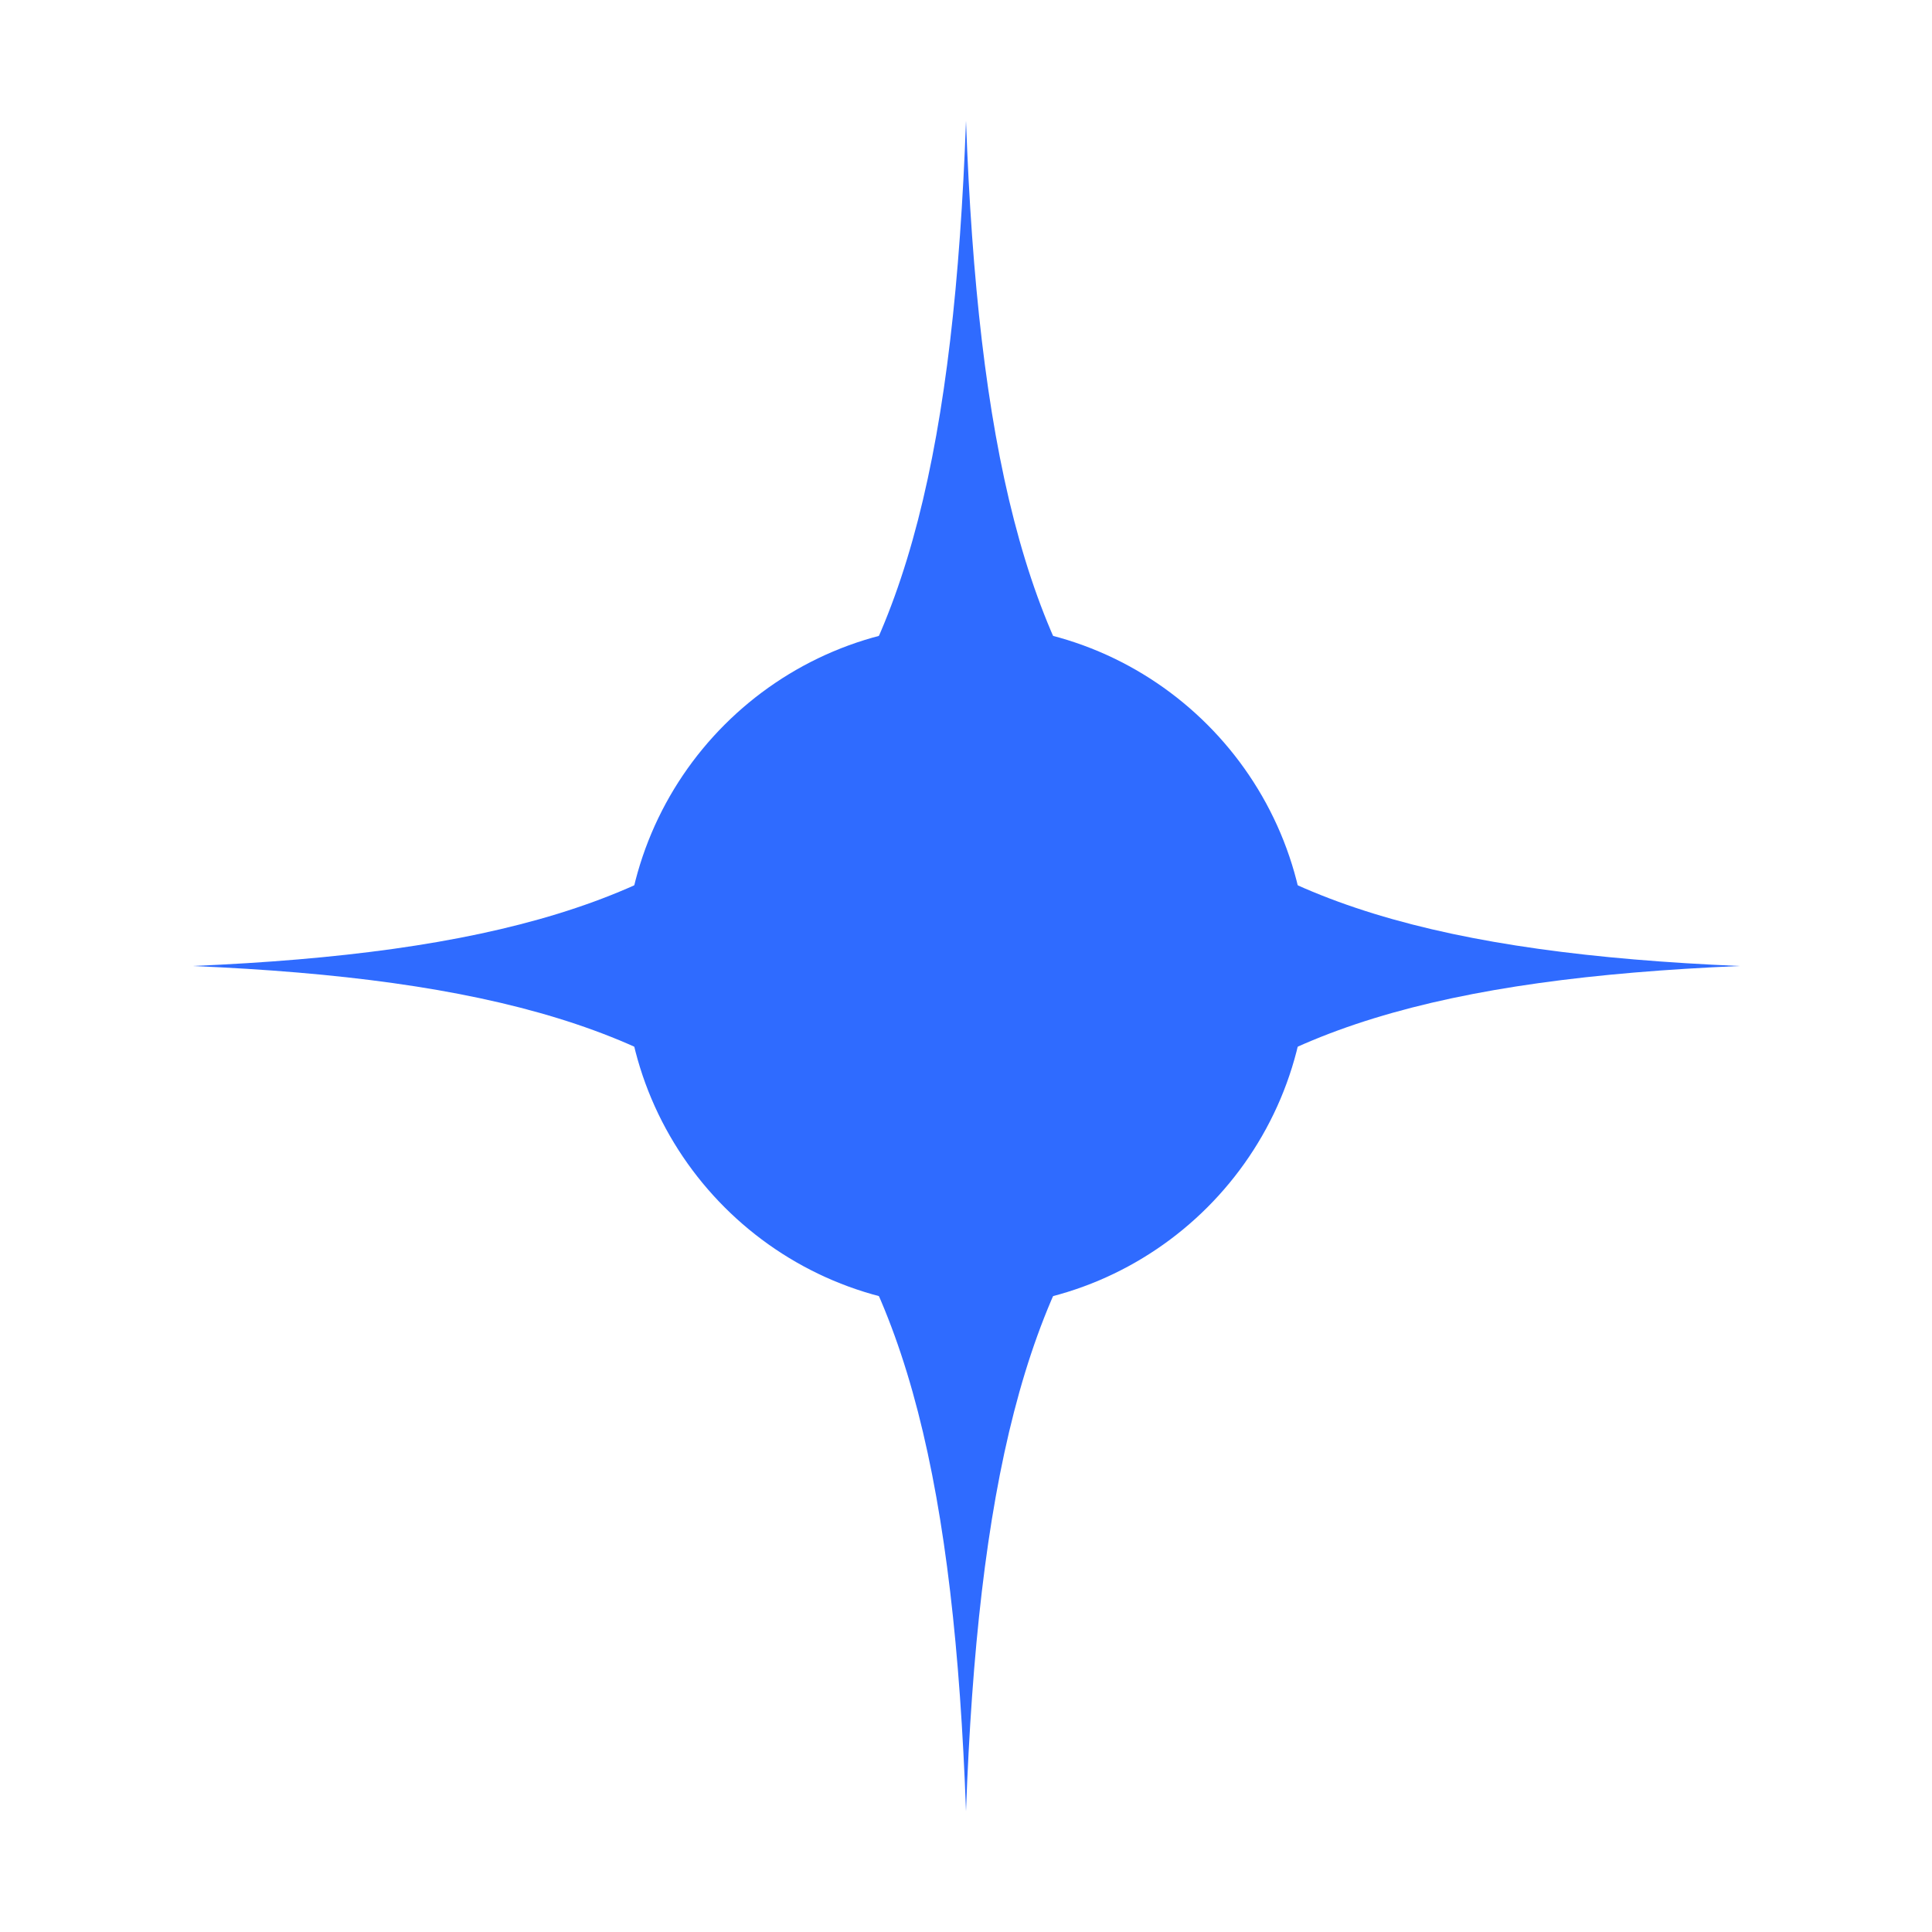
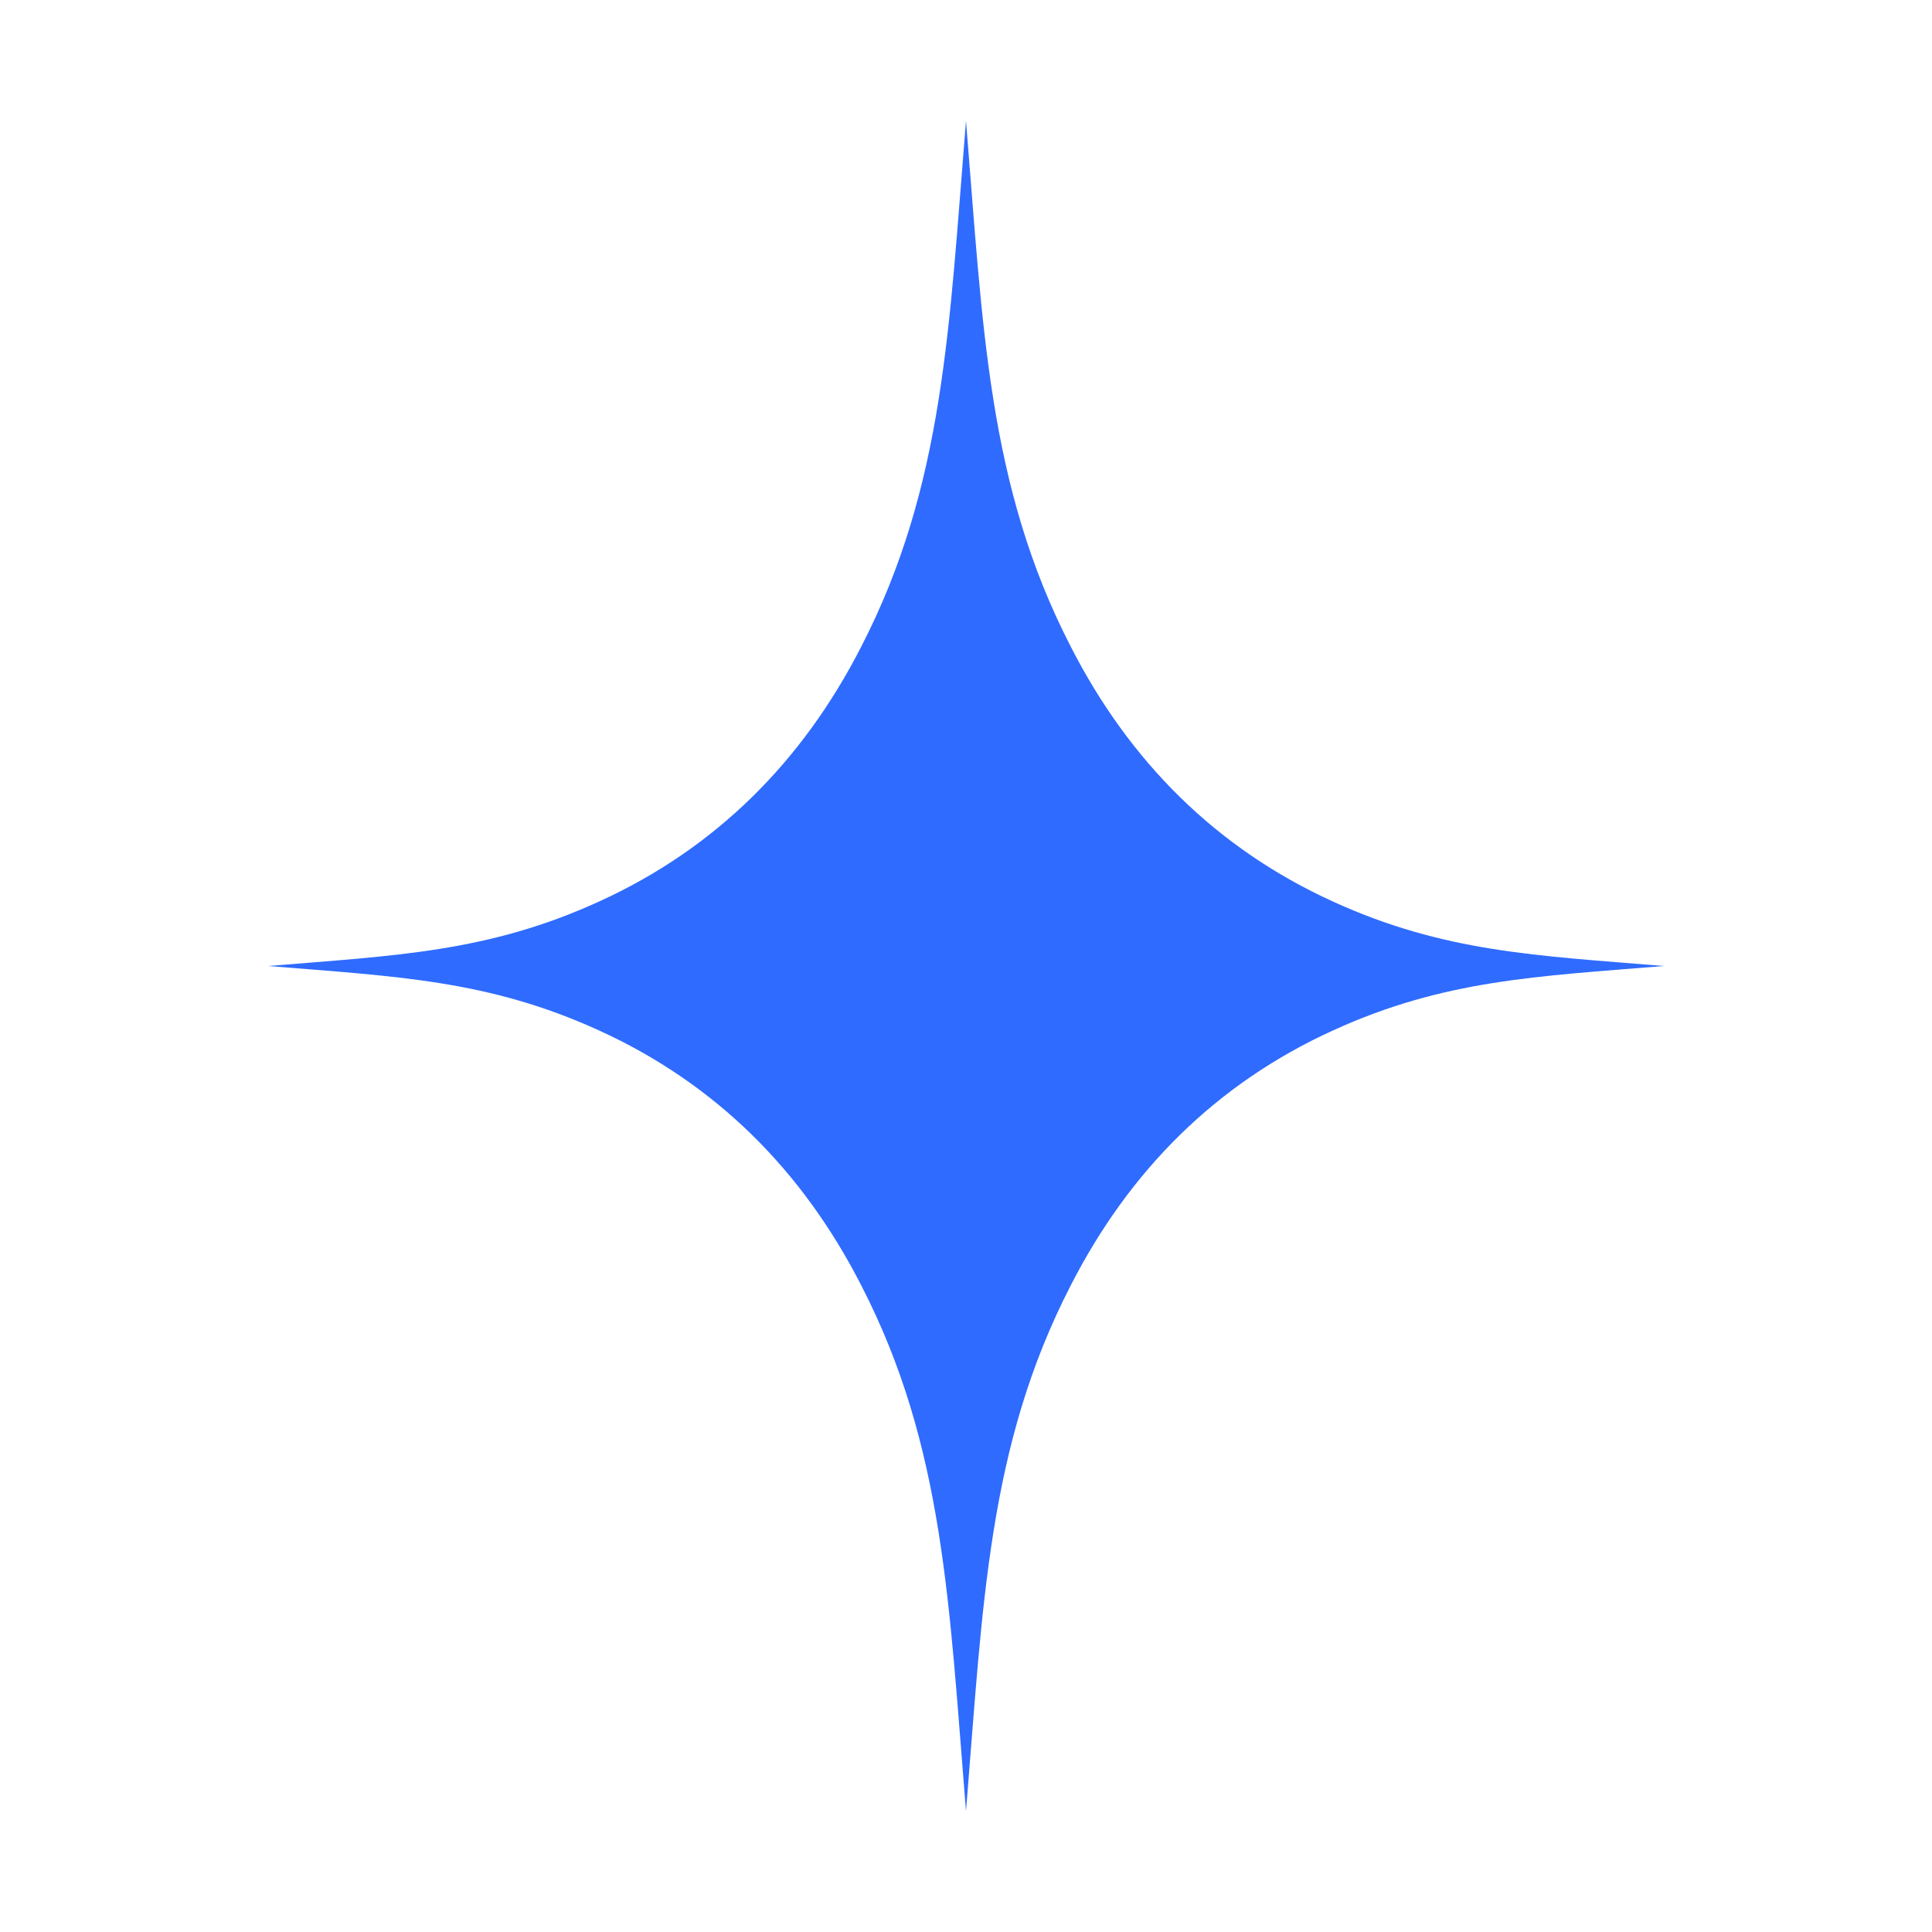
<svg xmlns="http://www.w3.org/2000/svg" width="24" height="24" viewBox="0 0 24 24">
-   <path fill="#2f6bff" d="M12,1.5 C12.29,9.48 14.31,11.69 21.61,12 C14.31,12.31 12.29,14.52 12,22.5 C11.71,14.52 9.69,12.31 2.39,12 C9.69,11.69 11.71,9.48 12,1.5Z" />
-   <circle fill="#2f6bff" cx="12" cy="12" r="4.24" />
+   <style>path{fill:#2f6bff}.px{display:none}@media (max-width:20px){.px{display:inline}.pt{display:none}}@media (prefers-color-scheme:dark){path{fill:#4c82ff}}</style>
+   <path class="pt" d="M12,1.5 C12.21,4.07 12.27,6.03 13.3,8.03 C14.03,9.46 15.11,10.54 16.56,11.2 C17.94,11.83 19.09,11.87 20.67,12 C19.09,12.13 17.94,12.17 16.56,12.8 C15.11,13.46 14.03,14.54 13.3,15.97 C12.27,17.97 12.21,19.93 12,22.5 C11.79,19.93 11.73,17.97 10.7,15.97 C9.97,14.54 8.89,13.46 7.44,12.8 C6.06,12.17 4.91,12.13 3.33,12 C4.91,11.87 6.06,11.83 7.44,11.2 C8.89,10.54 9.97,9.46 10.7,8.03 C11.73,6.03 11.79,4.07 12,1.5Z" />
+   <path class="px" d="M11.25,0.75 C11.47,2.57 11.61,4.04 12.32,5.72 C13.24,7.86 14.82,9.62 16.97,10.53 C18.09,11.01 18.96,11.1 20.15,11.25 C18.96,11.4 18.09,11.49 16.97,11.97 C14.82,12.88 13.24,14.64 12.32,16.78 C11.61,18.46 11.47,19.93 11.25,21.75 C11.03,19.93 10.89,18.46 10.18,16.78 C9.26,14.64 7.68,12.88 5.53,11.97 C4.41,11.49 3.54,11.4 2.35,11.25 C3.54,11.1 4.41,11.01 5.53,10.53 C7.68,9.62 9.26,7.86 10.18,5.72 C10.89,4.04 11.03,2.57 11.25,0.75Z" />
</svg>
